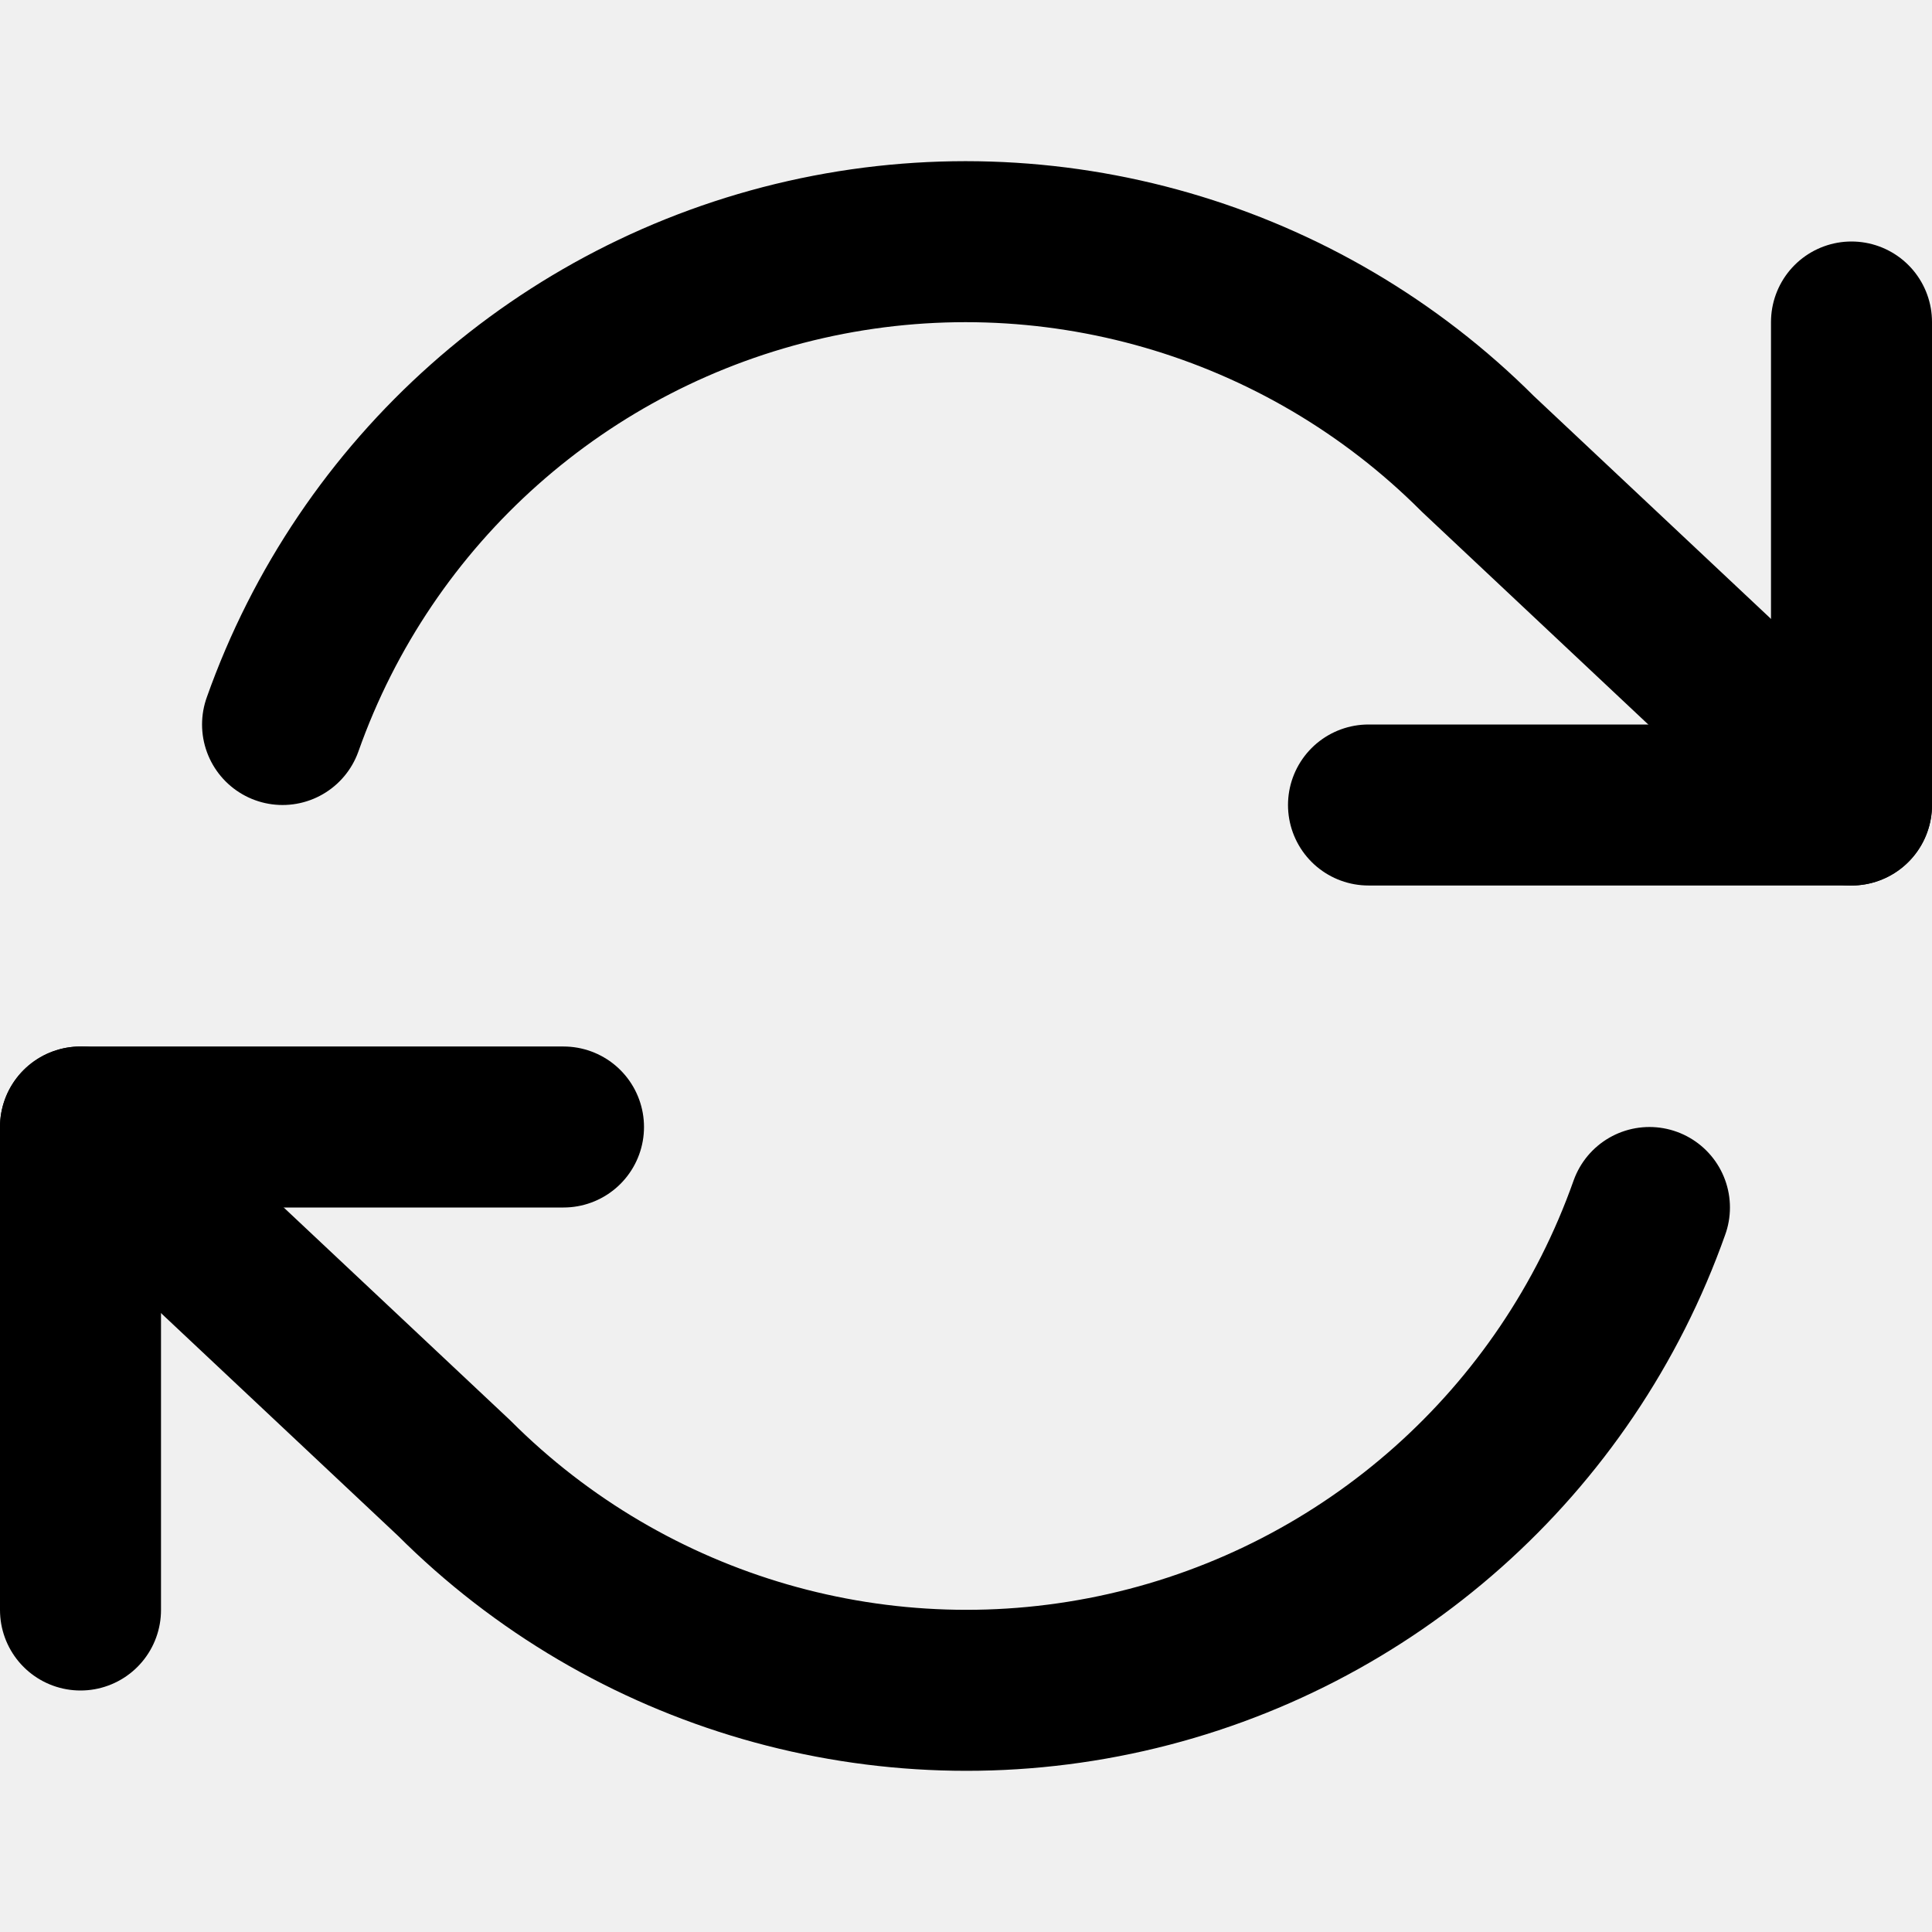
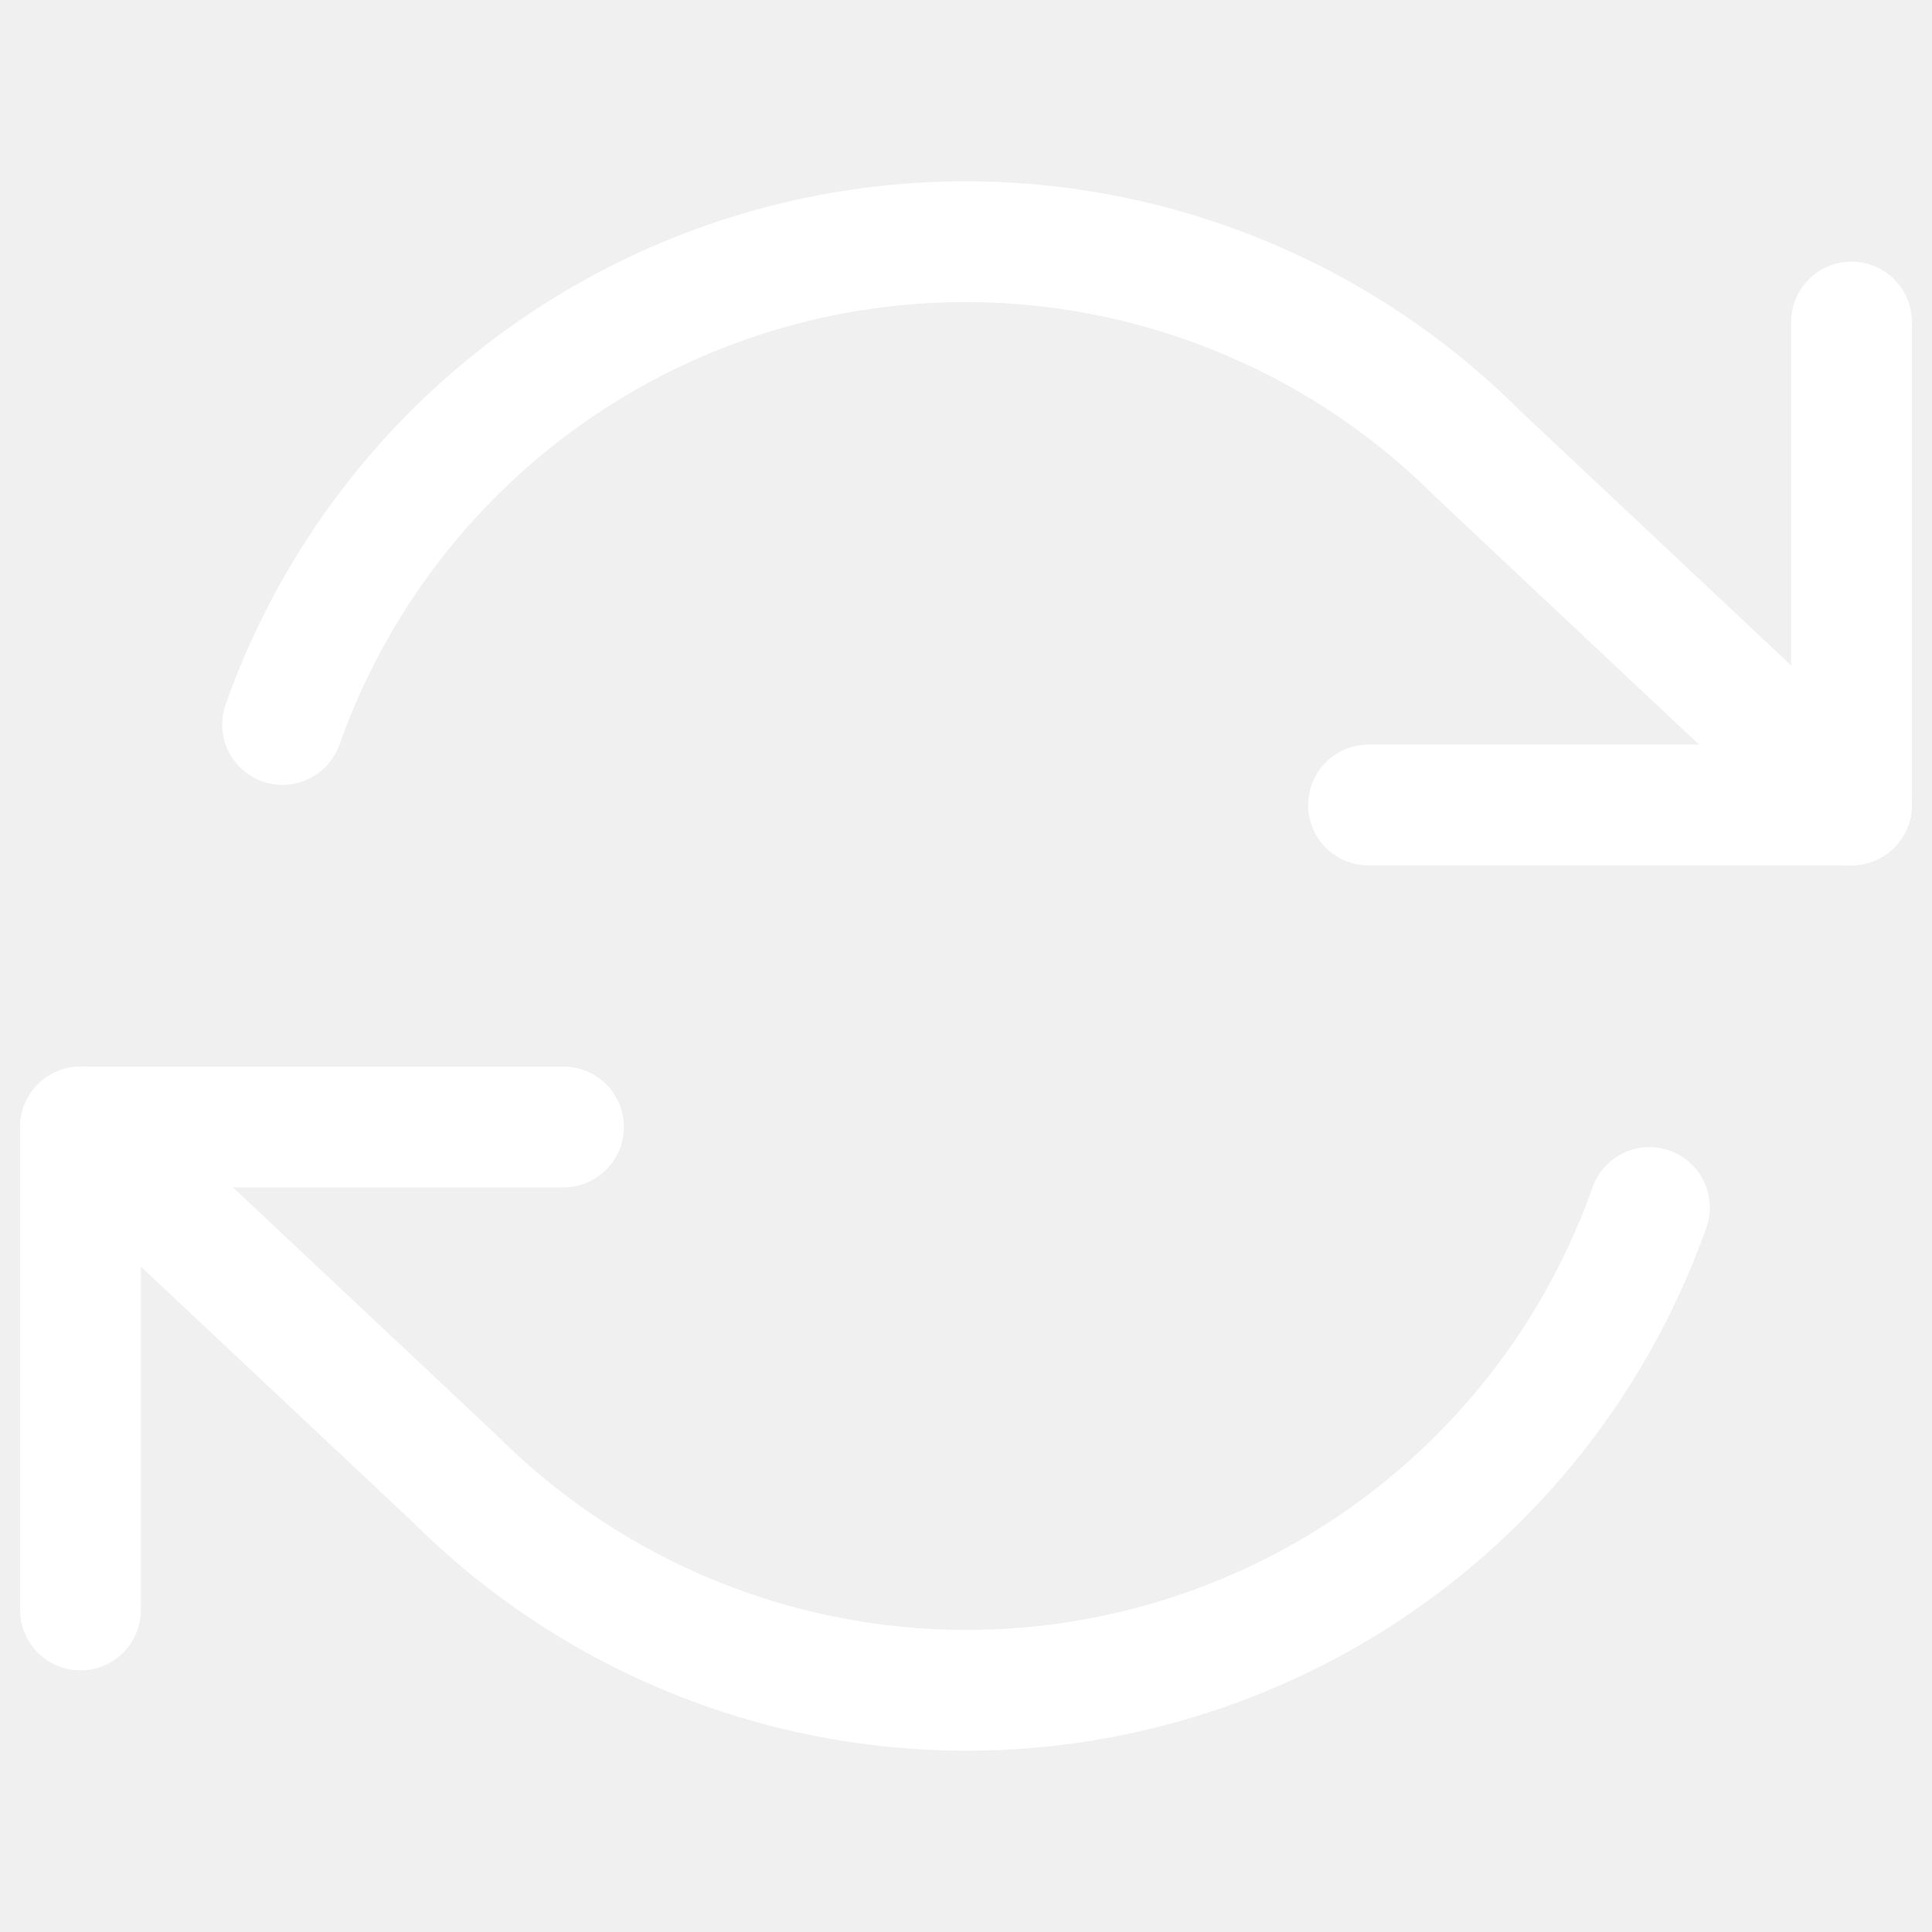
- <svg xmlns="http://www.w3.org/2000/svg" viewBox="0 0 24 24" fill="none" stroke="currentColor" stroke-width="2" stroke-linecap="round" stroke-linejoin="round">
-   <path d="M23 4v6h-6" />
-   <path d="M1 20v-6h6" />
+ <svg xmlns="http://www.w3.org/2000/svg" viewBox="0 0 24 24" fill="none" stroke="white" stroke-width="1.5" stroke-linecap="round" stroke-linejoin="round">
+   <polyline points="23 4 23 10 17 10" />
+   <polyline points="1 20 1 14 7 14" />
  <path d="M3.51 9a9 9 0 0 1 14.85-3.36L23 10M1 14l4.64 4.36A9 9 0 0 0 20.49 15" />
</svg>
